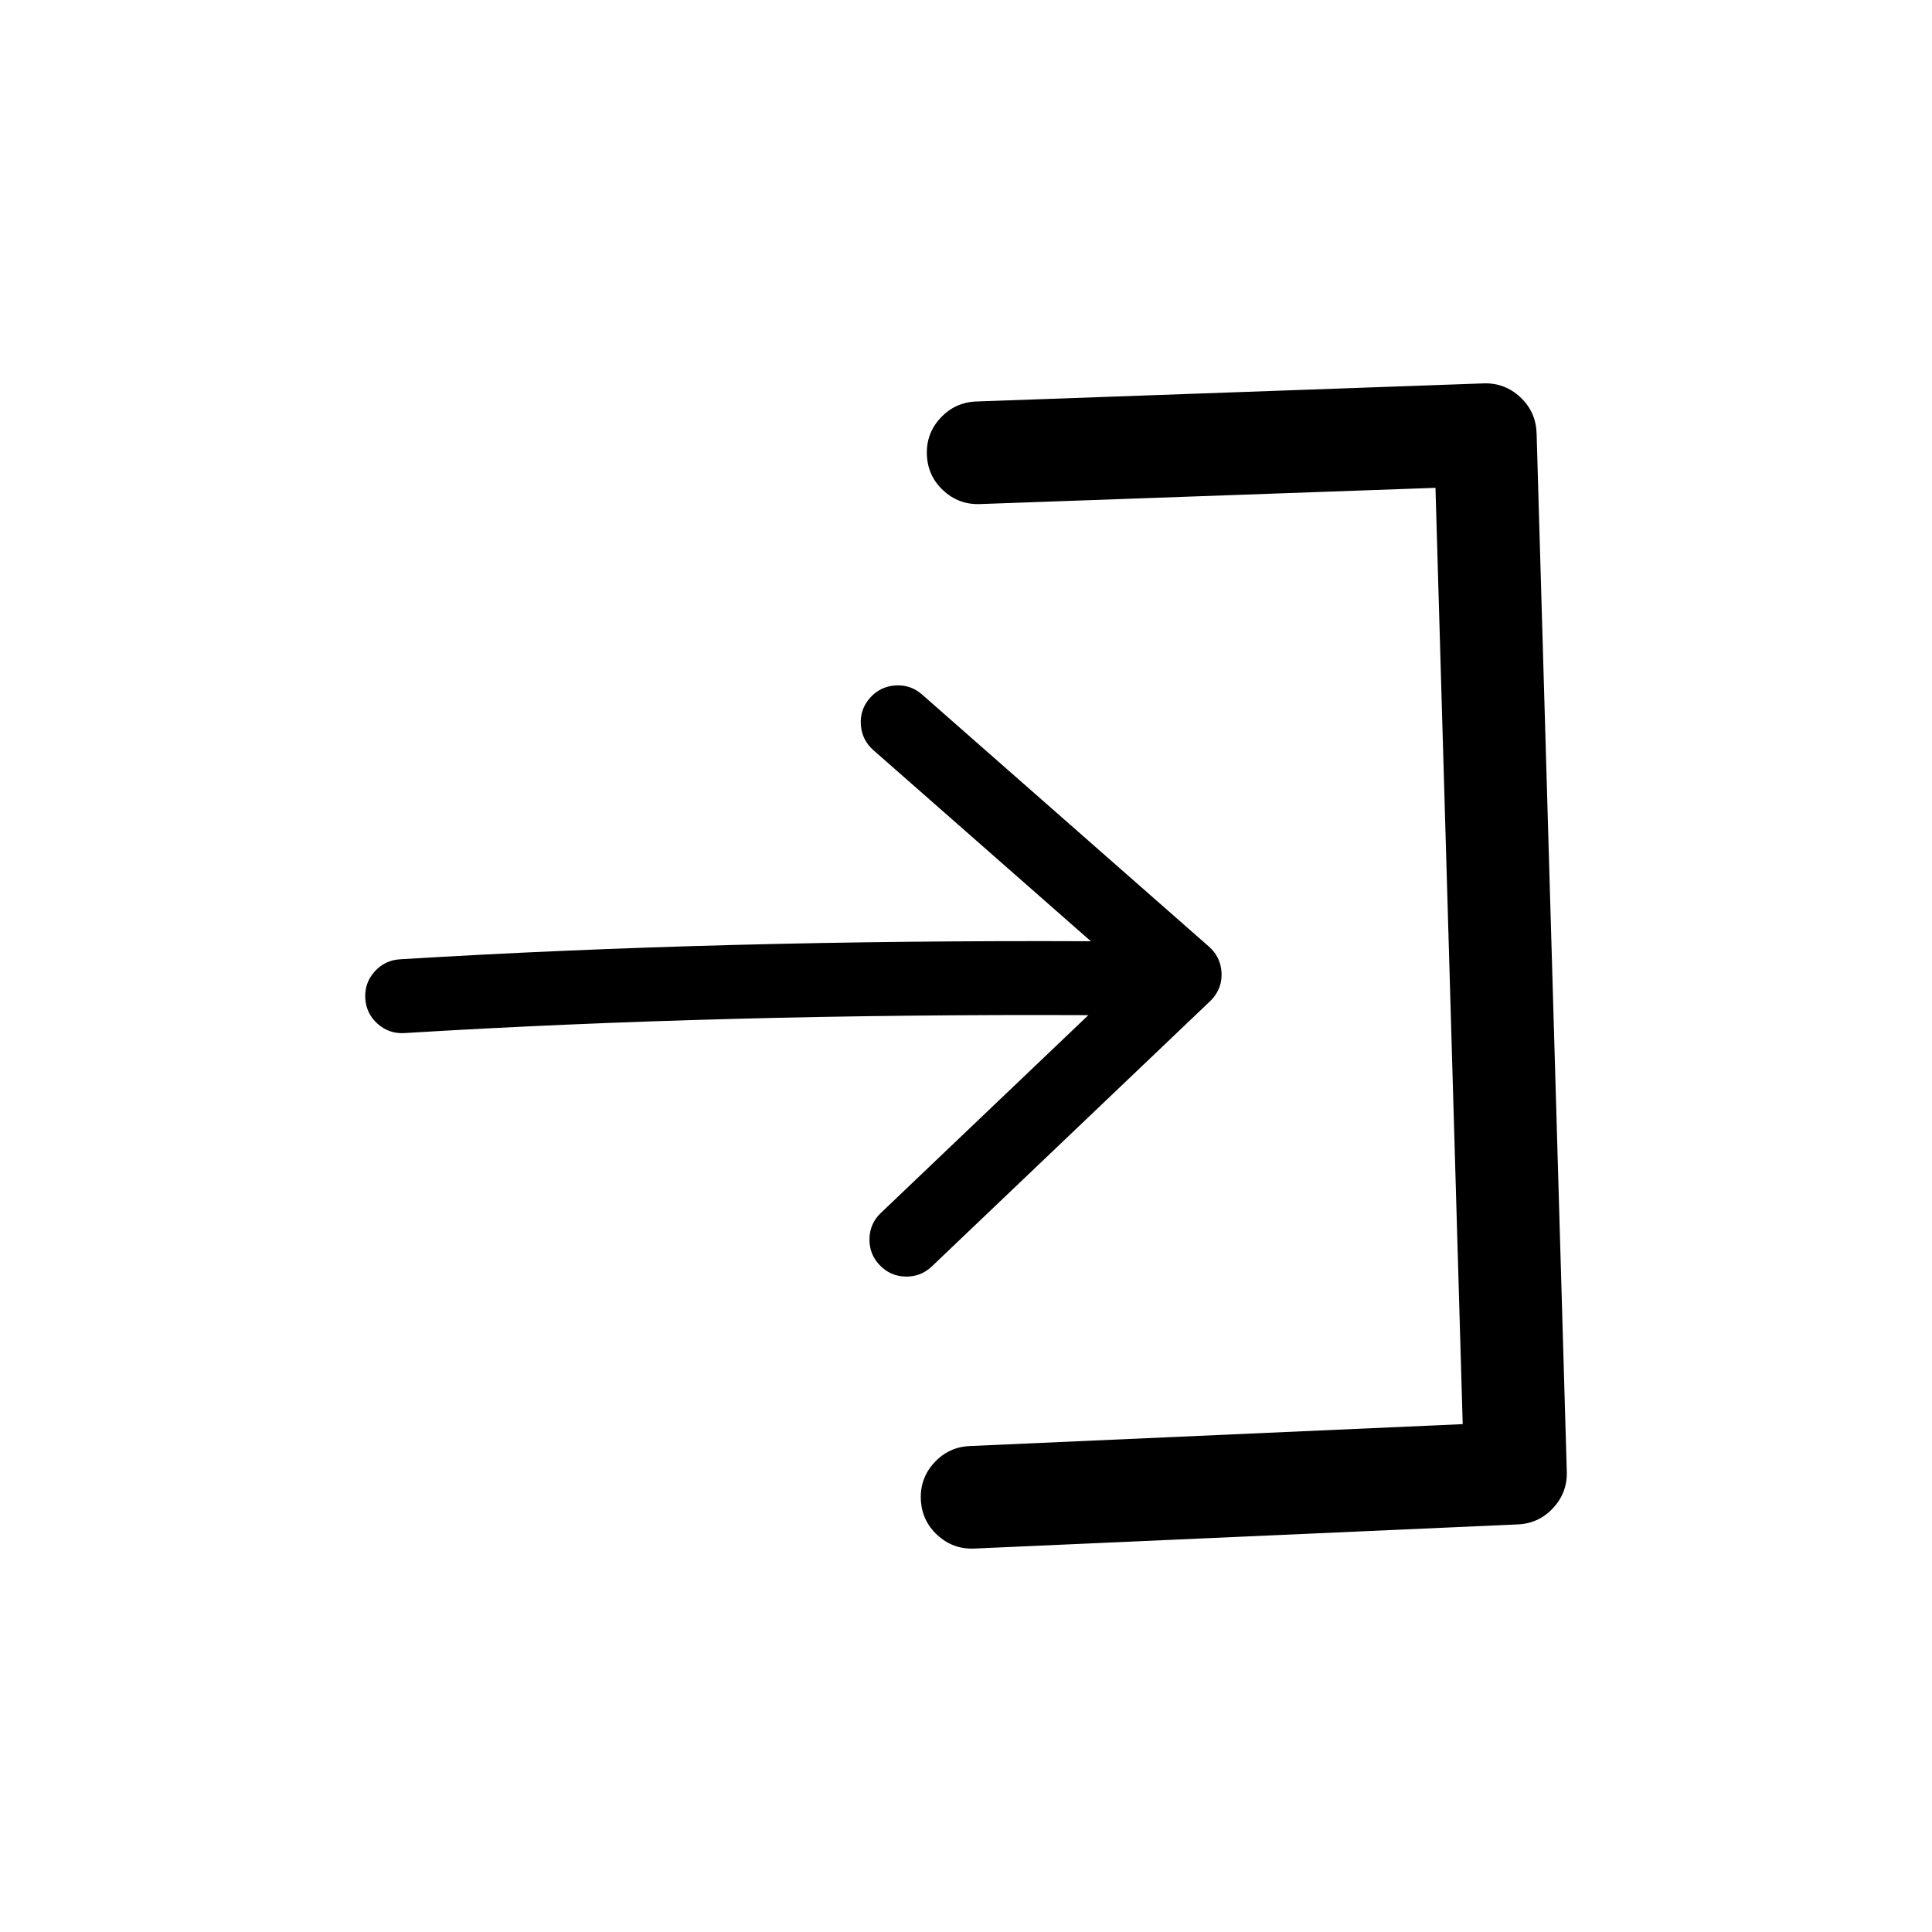
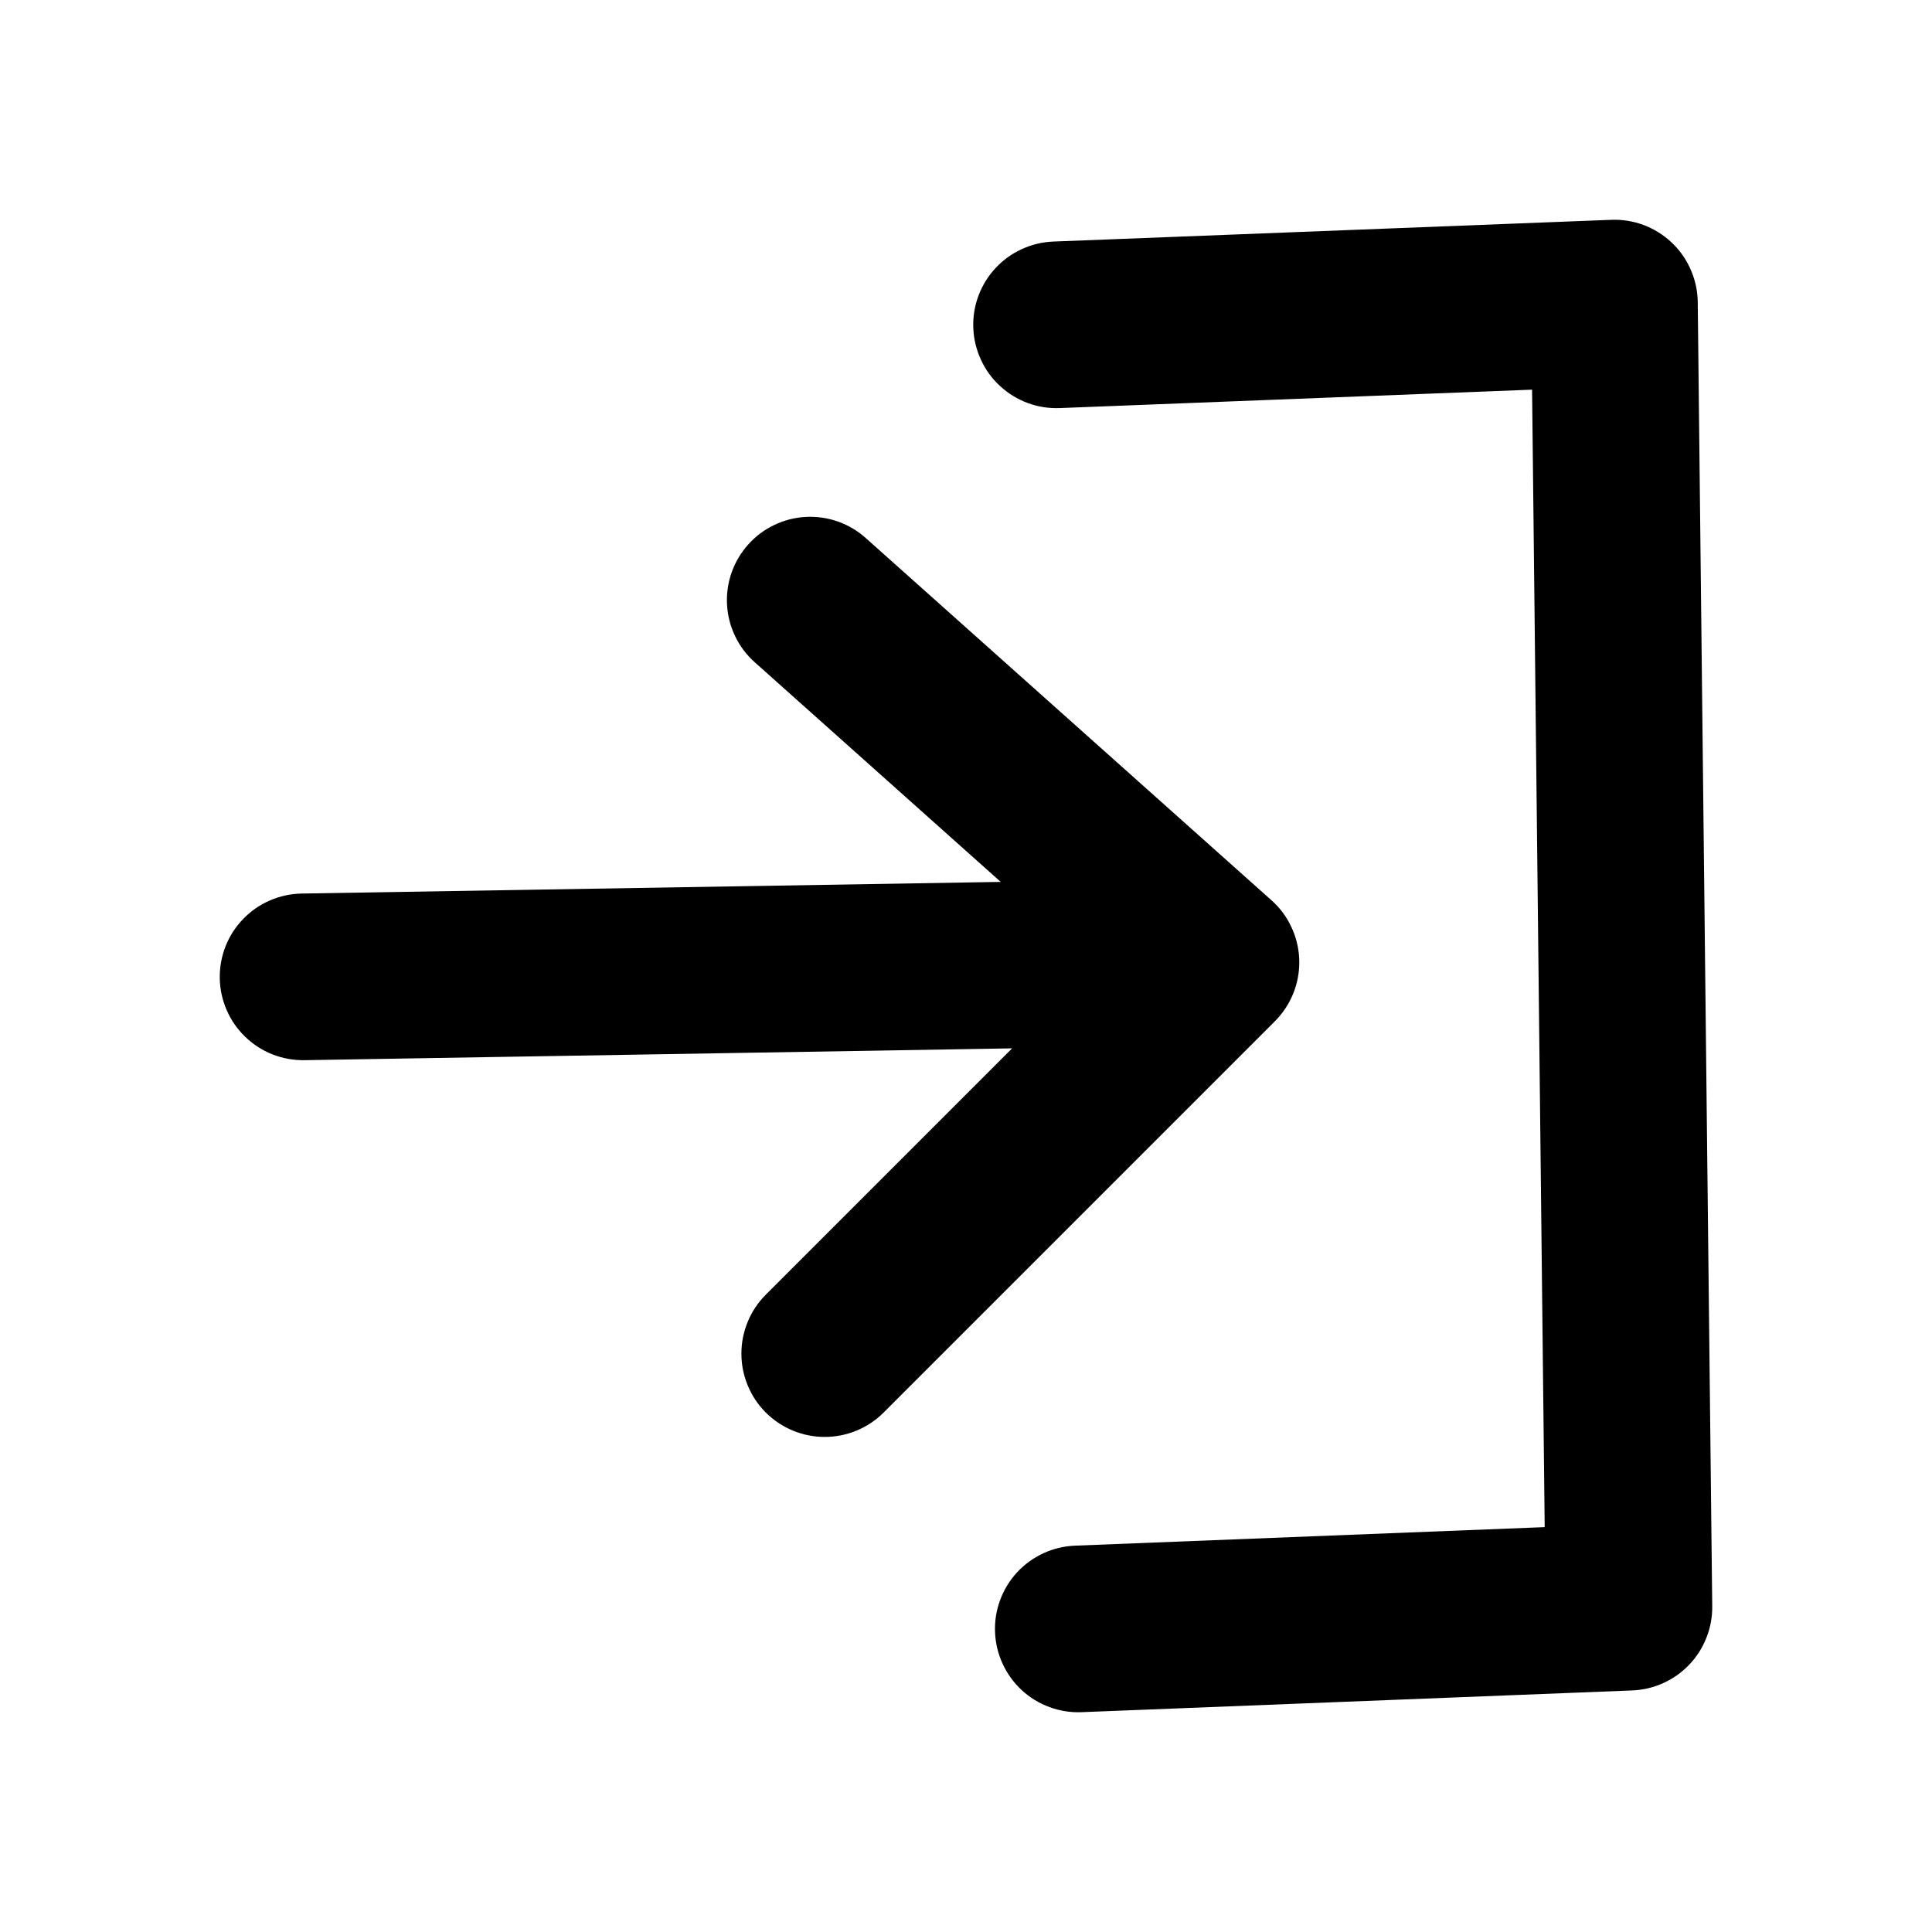
<svg xmlns="http://www.w3.org/2000/svg" viewBox="0 0 32 32">
-   <path d="M16.171 6.65 24.571 6.35Q24.923 6.338 25.18 6.578Q25.438 6.818 25.45 7.17L25.451 7.175L25.951 24.375Q25.961 24.723 25.724 24.978Q25.487 25.234 25.139 25.249L16.139 25.649Q15.787 25.665 15.527 25.427Q15.268 25.189 15.252 24.838Q15.236 24.486 15.474 24.226Q15.712 23.967 16.063 23.951L24.227 23.588L23.776 8.08L16.231 8.349Q15.88 8.362 15.622 8.122Q15.364 7.882 15.352 7.53Q15.339 7.178 15.579 6.921Q15.819 6.663 16.171 6.65ZM6.624 15.889Q11.966 15.563 18.068 15.59L14.465 12.424Q14.275 12.256 14.258 12.003Q14.242 11.75 14.409 11.56Q14.577 11.37 14.83 11.353Q15.083 11.337 15.273 11.504L20.025 15.68Q20.215 15.848 20.232 16.101Q20.248 16.353 20.081 16.544Q20.063 16.564 20.043 16.583L15.435 20.975Q15.252 21.15 14.998 21.144Q14.745 21.138 14.57 20.954Q14.395 20.771 14.401 20.517Q14.407 20.264 14.591 20.089L18.027 16.814Q11.985 16.788 6.698 17.111Q6.445 17.126 6.255 16.958Q6.066 16.79 6.05 16.537Q6.035 16.284 6.203 16.094Q6.371 15.905 6.624 15.889Z" />
+   <path d="M17.446 4.001 26.686 3.641Q26.961 3.63 27.218 3.725Q27.476 3.821 27.677 4.007Q27.879 4.193 27.993 4.443Q28.108 4.692 28.119 4.966Q28.12 4.985 28.12 5.005L28.36 26.605Q28.363 26.874 28.264 27.125Q28.166 27.376 27.98 27.571Q27.795 27.766 27.549 27.877Q27.304 27.988 27.034 27.999L17.914 28.359Q17.64 28.37 17.383 28.275Q17.125 28.18 16.923 27.994Q16.722 27.807 16.607 27.558Q16.492 27.309 16.481 27.034Q16.47 26.76 16.565 26.503Q16.66 26.245 16.846 26.043Q17.033 25.842 17.282 25.727Q17.531 25.612 17.806 25.601L25.585 25.294L25.376 6.454L17.554 6.759Q17.279 6.77 17.022 6.675Q16.764 6.579 16.563 6.393Q16.361 6.207 16.247 5.957Q16.132 5.708 16.121 5.434Q16.11 5.159 16.205 4.902Q16.301 4.644 16.487 4.443Q16.673 4.241 16.923 4.127Q17.172 4.012 17.446 4.001ZM4.997 14.8 16.575 14.607 12.501 10.969Q12.296 10.787 12.177 10.539Q12.058 10.292 12.042 10.018Q12.027 9.744 12.117 9.485Q12.208 9.226 12.391 9.021Q12.573 8.816 12.821 8.697Q13.068 8.578 13.342 8.562Q13.616 8.547 13.875 8.637Q14.134 8.728 14.339 8.911L21.059 14.911Q21.264 15.093 21.383 15.341Q21.502 15.588 21.518 15.862Q21.533 16.136 21.443 16.395Q21.352 16.654 21.169 16.859Q21.143 16.888 21.116 16.916L14.636 23.396Q14.442 23.59 14.188 23.695Q13.934 23.8 13.66 23.8Q13.386 23.8 13.132 23.695Q12.878 23.59 12.684 23.396Q12.49 23.202 12.385 22.948Q12.28 22.694 12.28 22.42Q12.28 22.146 12.385 21.892Q12.49 21.638 12.684 21.444L16.764 17.364L5.043 17.56Q4.769 17.564 4.513 17.464Q4.258 17.363 4.061 17.172Q3.863 16.981 3.754 16.729Q3.645 16.477 3.64 16.203Q3.636 15.929 3.736 15.673Q3.837 15.418 4.028 15.221Q4.219 15.023 4.471 14.914Q4.723 14.805 4.997 14.8Z" />
</svg>
